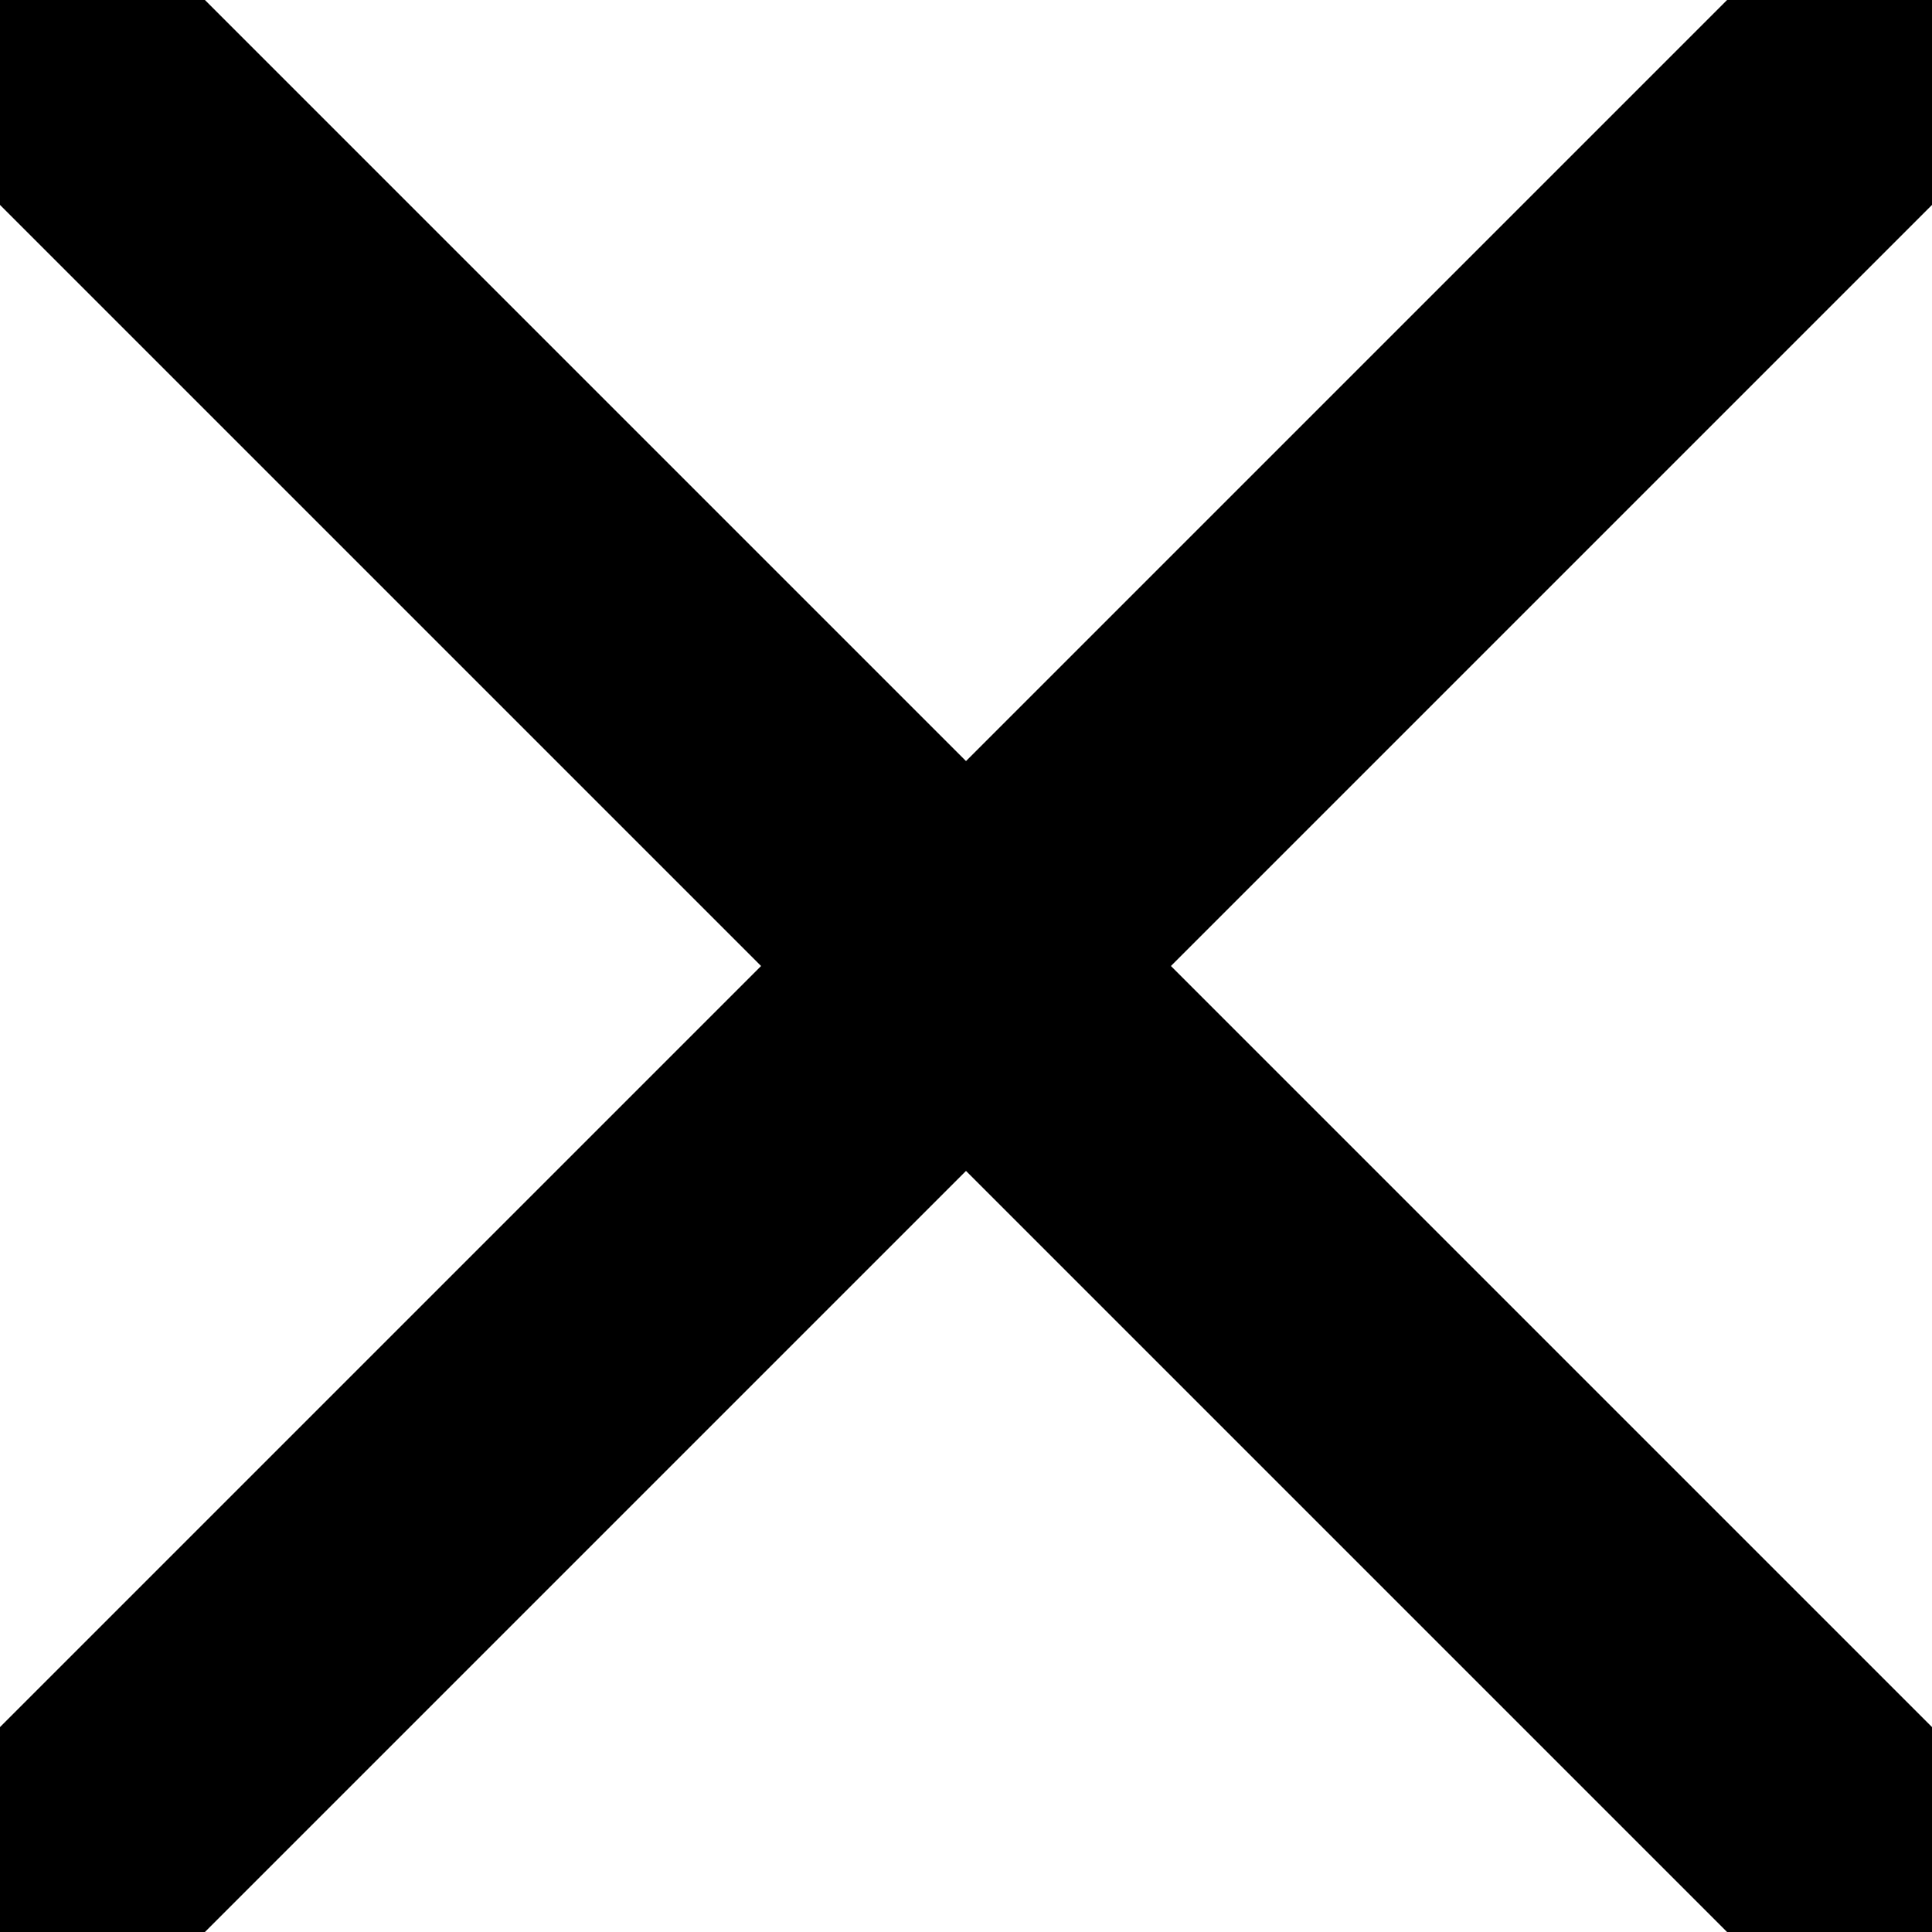
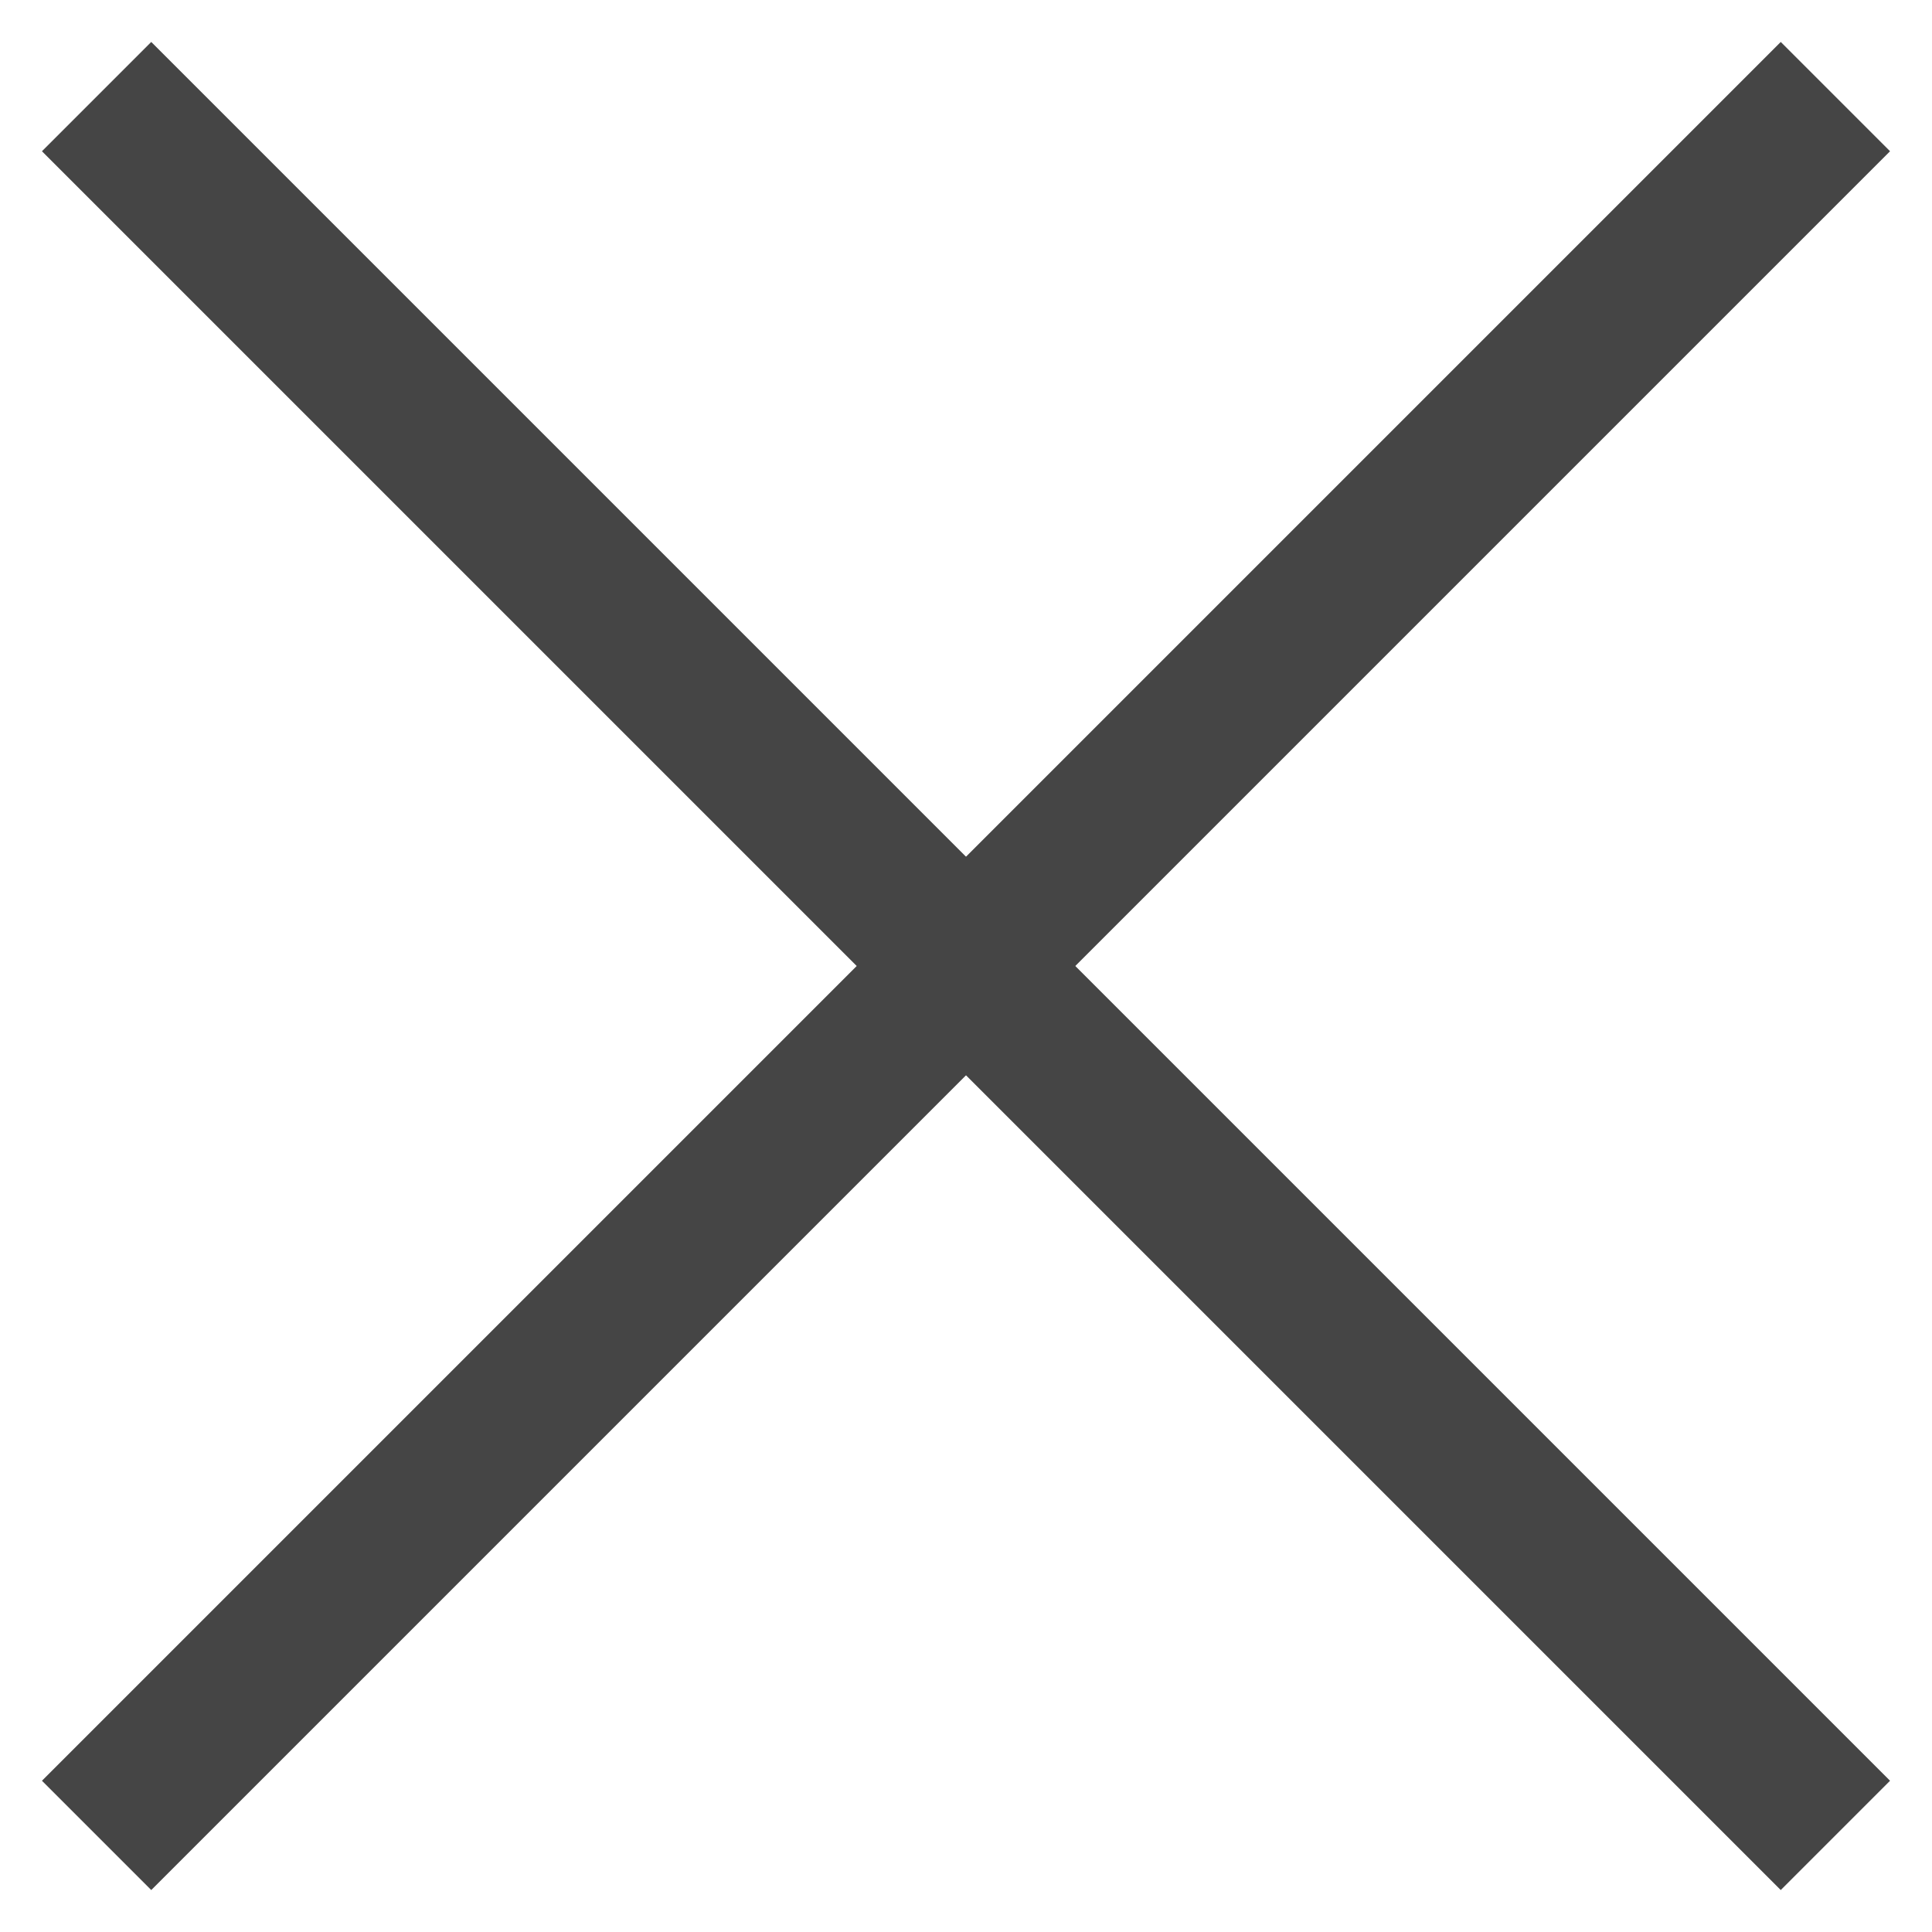
<svg xmlns="http://www.w3.org/2000/svg" width="100" height="100" version="1.1">
-   <line x1="0" y1="0" x2="100" y2="100" style="stroke:black;stroke-width:15" />
-   <line x1="0" y1="100" x2="100" y2="0" style="stroke:black;stroke-width:15" />
+   <line x1="5" y1="5" x2="95" y2="95" style="stroke:#454545;stroke-width:8" />
+   <line x1="5" y1="95" x2="95" y2="5" style="stroke:#454545;stroke-width:8" />
</svg>
